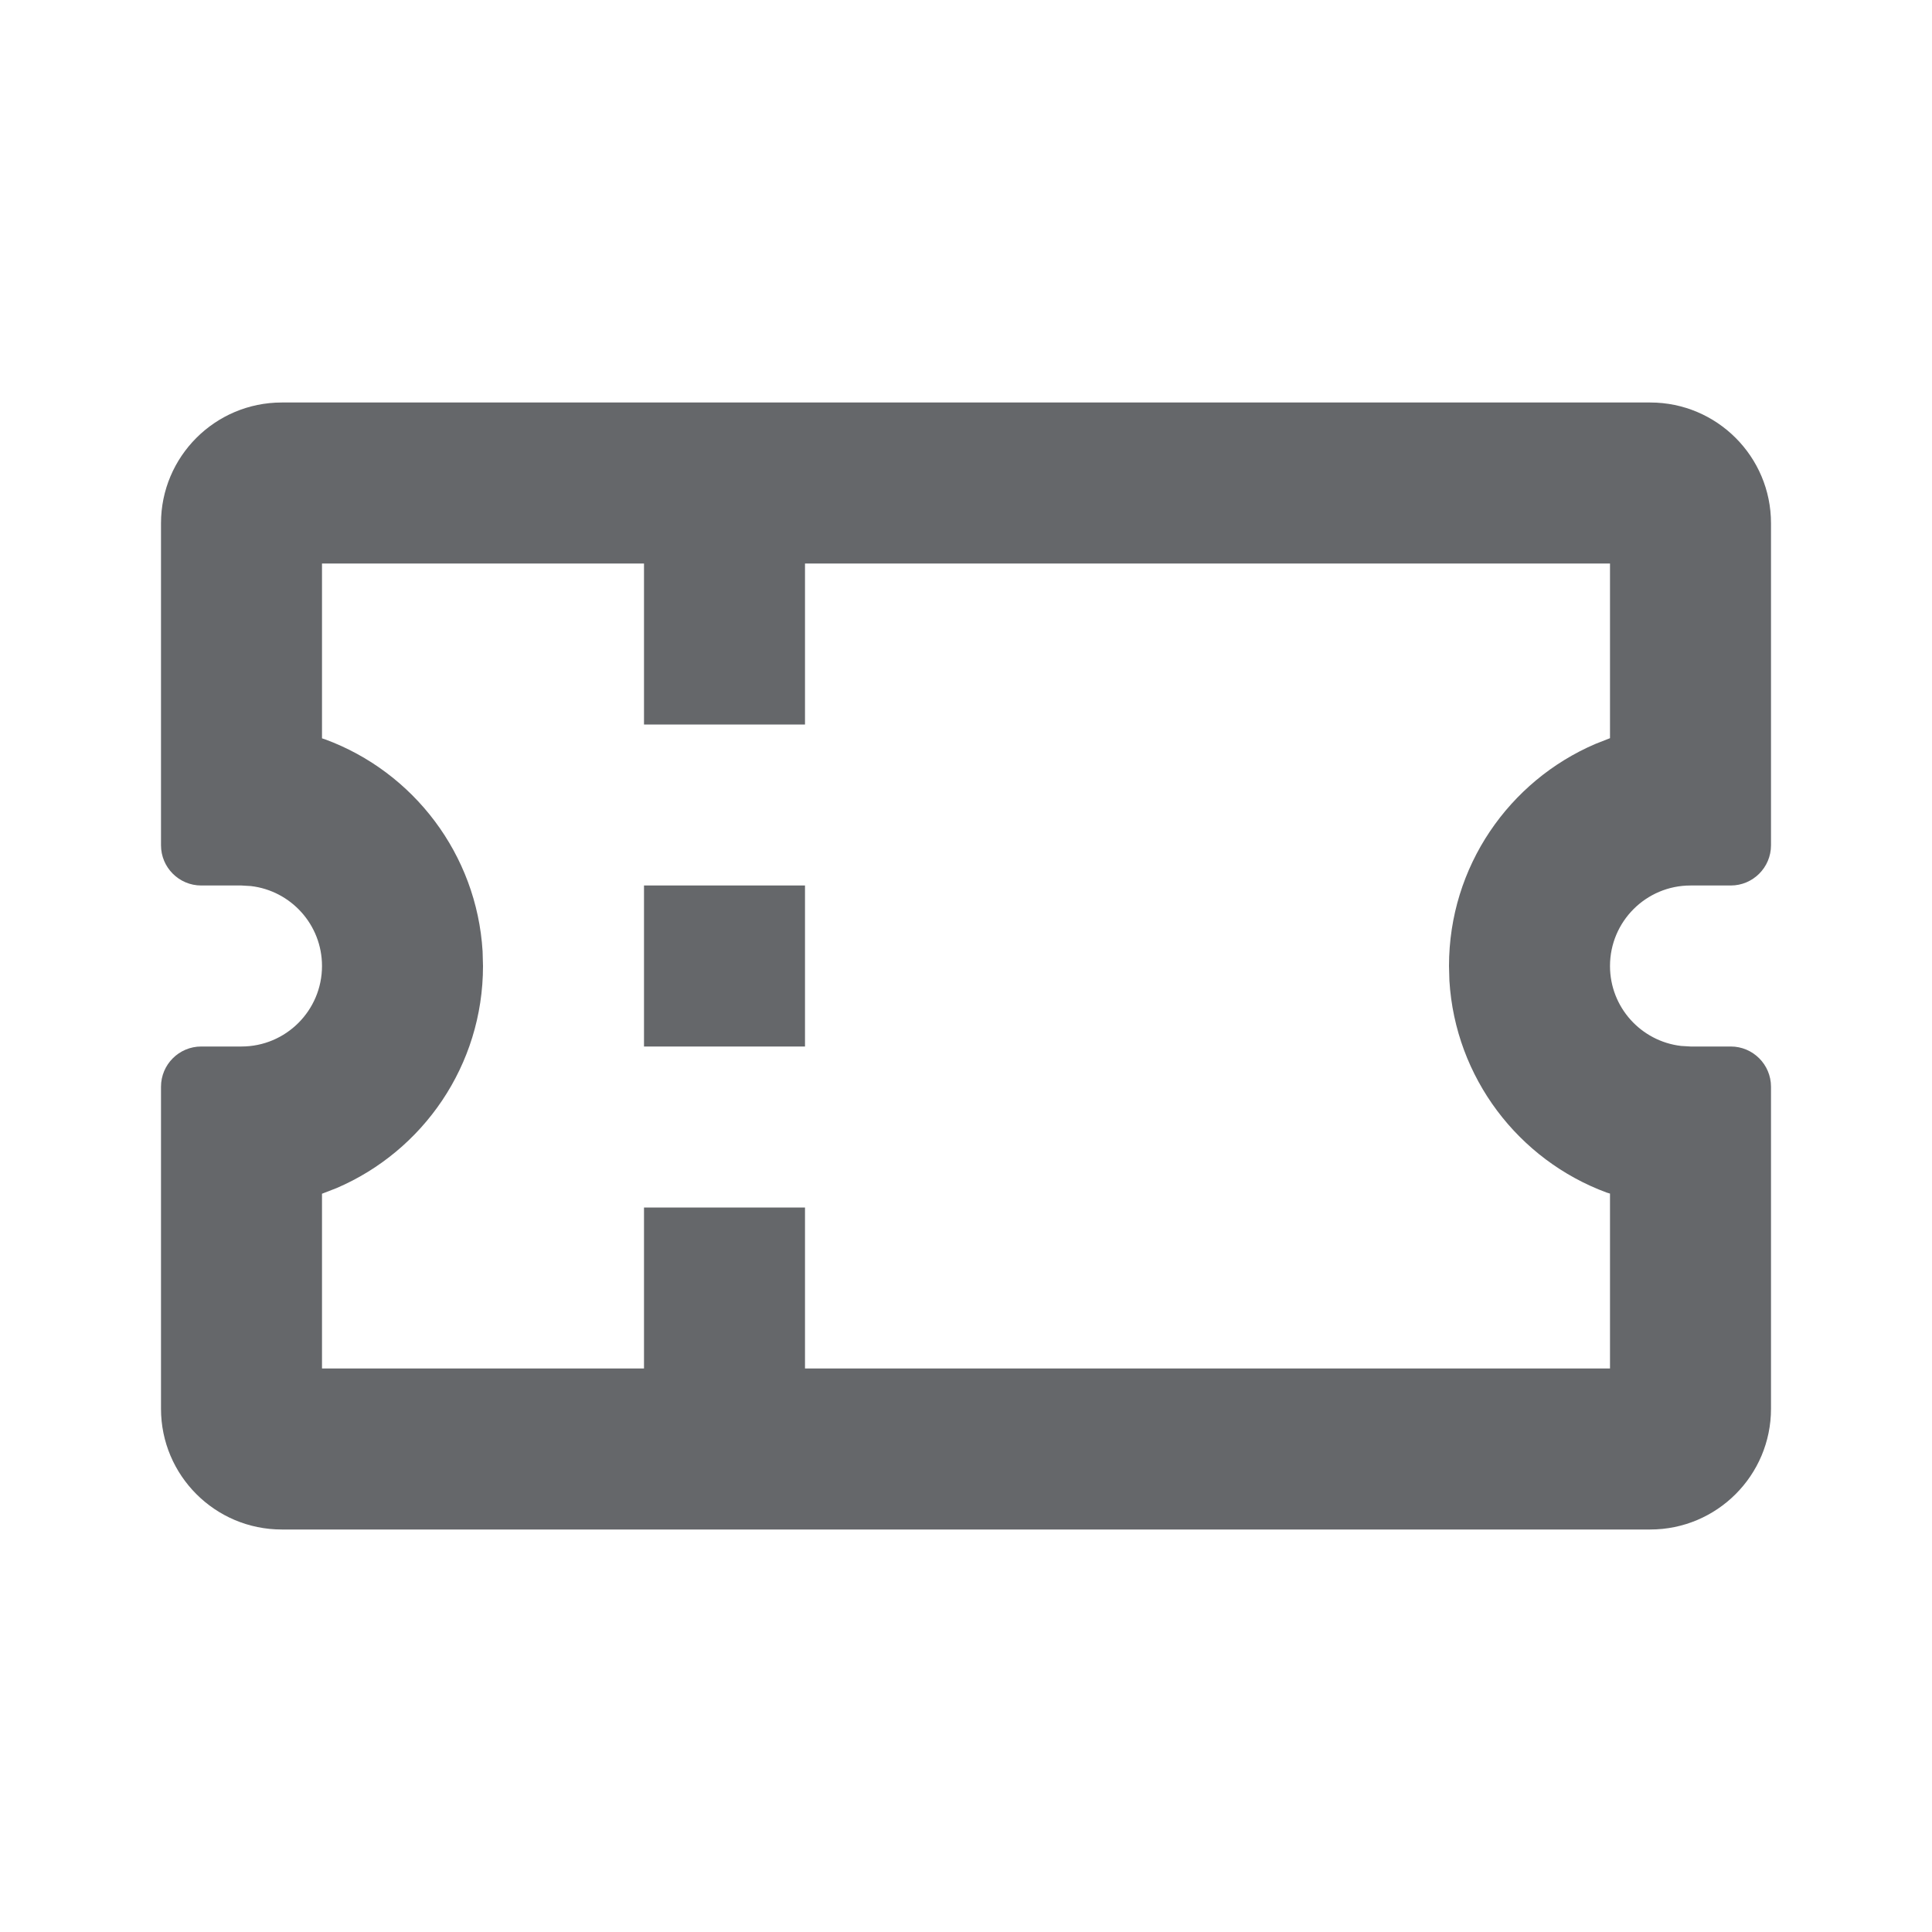
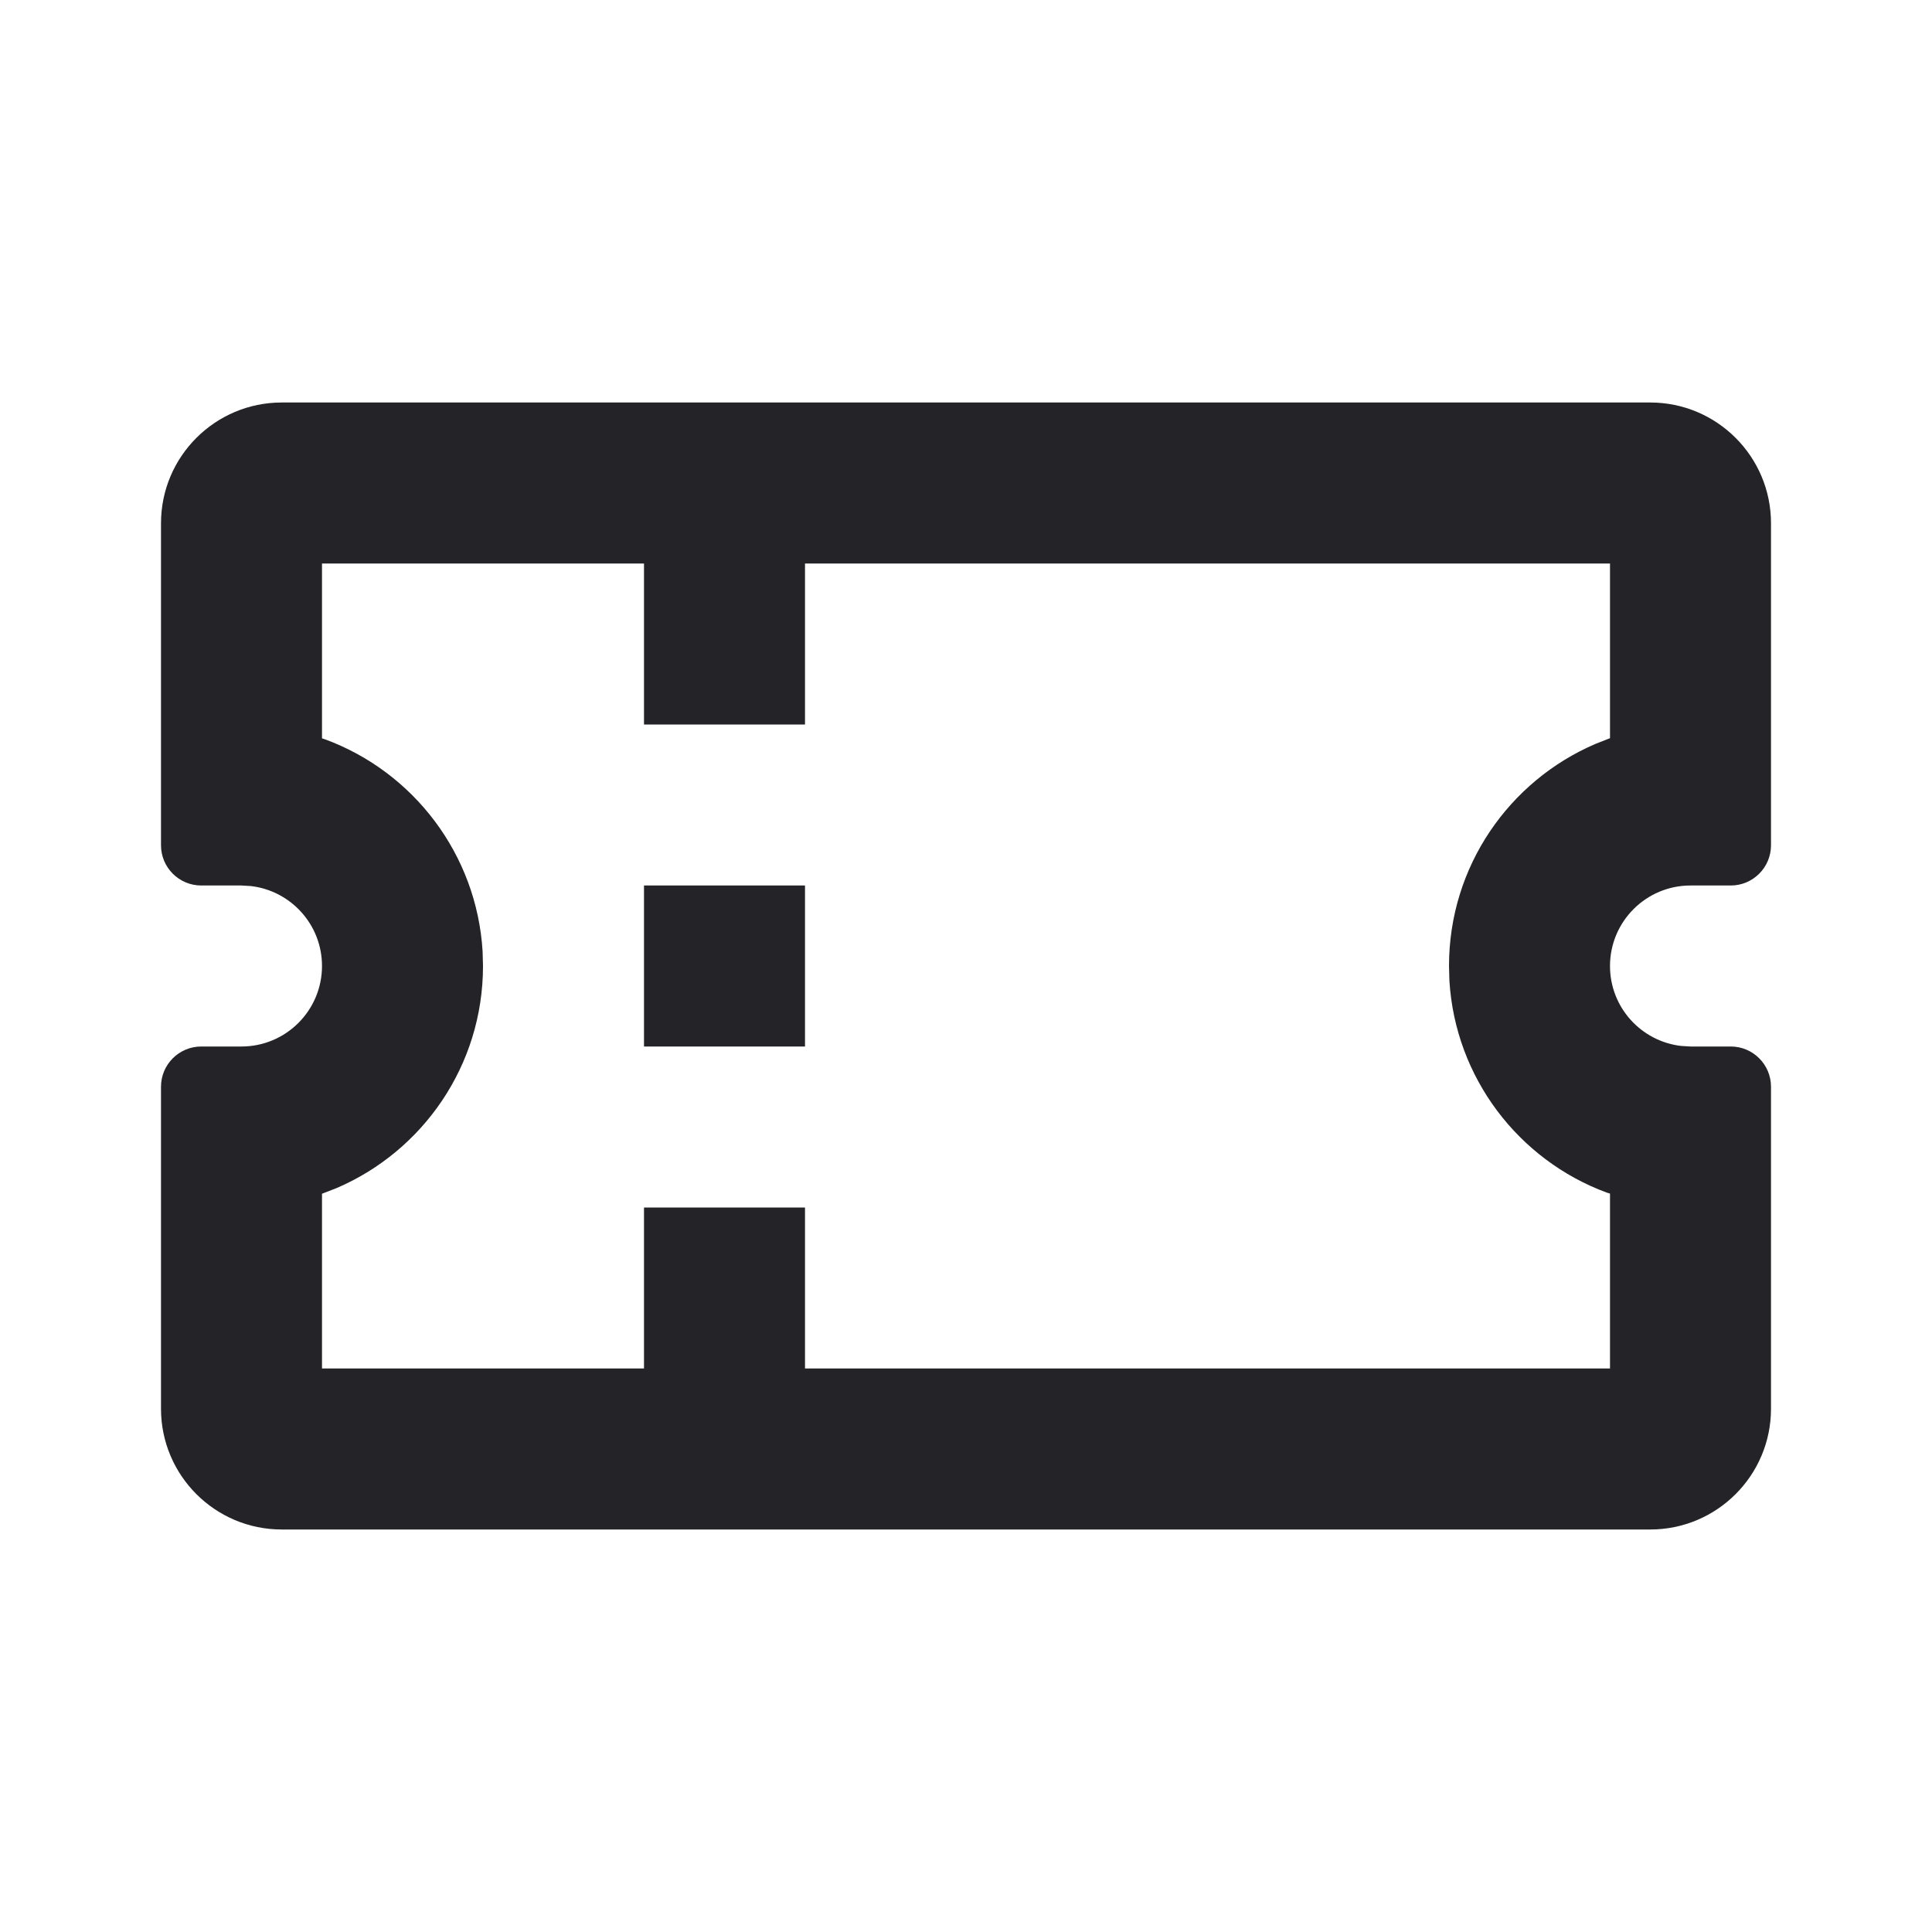
<svg xmlns="http://www.w3.org/2000/svg" width="24" height="24" viewBox="0 0 24 24" fill="none">
-   <path fill-rule="evenodd" clip-rule="evenodd" d="M20.5 5C21.328 5 22 5.672 22 6.5V10.5C22 10.776 21.776 11 21.5 11H21C20.448 11 20 11.448 20 12C20 12.513 20.386 12.935 20.883 12.993L21 13H21.5C21.776 13 22 13.224 22 13.5V17.5C22 18.328 21.328 19 20.5 19H3.5C2.672 19 2 18.328 2 17.5V13.5C2 13.224 2.224 13 2.5 13H3C3.552 13 4 12.552 4 12C4 11.487 3.614 11.065 3.117 11.007L3 11H2.5C2.224 11 2 10.776 2 10.5V6.5C2 5.672 2.672 5 3.5 5H20.5ZM8 7H4V9.172L4.04 9.185C5.137 9.59 5.922 10.613 5.995 11.818L6 12C6 13.237 5.252 14.299 4.183 14.758L4 14.829V17H8V15H10V17H20V14.827L19.96 14.815C18.863 14.41 18.078 13.387 18.005 12.182L18 12C18 10.763 18.748 9.701 19.817 9.242L20 9.17V7H10V9H8V7ZM10 11H8V13H10V11Z" fill="#65676A" />
+   <g id="coupon">
+     <path id="Combined Shape" fill-rule="evenodd" clip-rule="evenodd" d="M20.5 5C21.328 5 22 5.672 22 6.5V10.5C22 10.776 21.776 11 21.5 11H21C20.448 11 20 11.448 20 12C20 12.513 20.386 12.935 20.883 12.993L21 13H21.5C21.776 13 22 13.224 22 13.5V17.5C22 18.328 21.328 19 20.5 19H3.5C2.672 19 2 18.328 2 17.5V13.5C2 13.224 2.224 13 2.5 13H3C3.552 13 4 12.552 4 12C4 11.487 3.614 11.065 3.117 11.007L3 11H2.5C2.224 11 2 10.776 2 10.5V6.5C2 5.672 2.672 5 3.5 5H20.5ZM8 7H4V9.172L4.04 9.185C5.137 9.59 5.922 10.613 5.995 11.818L6 12C6 13.237 5.252 14.299 4.183 14.758L4 14.829V17H8V15H10V17H20V14.827L19.96 14.815C18.863 14.41 18.078 13.387 18.005 12.182L18 12C18 10.763 18.748 9.701 19.817 9.242L20 9.17V7H10V9H8V7ZM10 11H8V13H10V11Z" fill="#242428" />
+   </g>
</svg>
